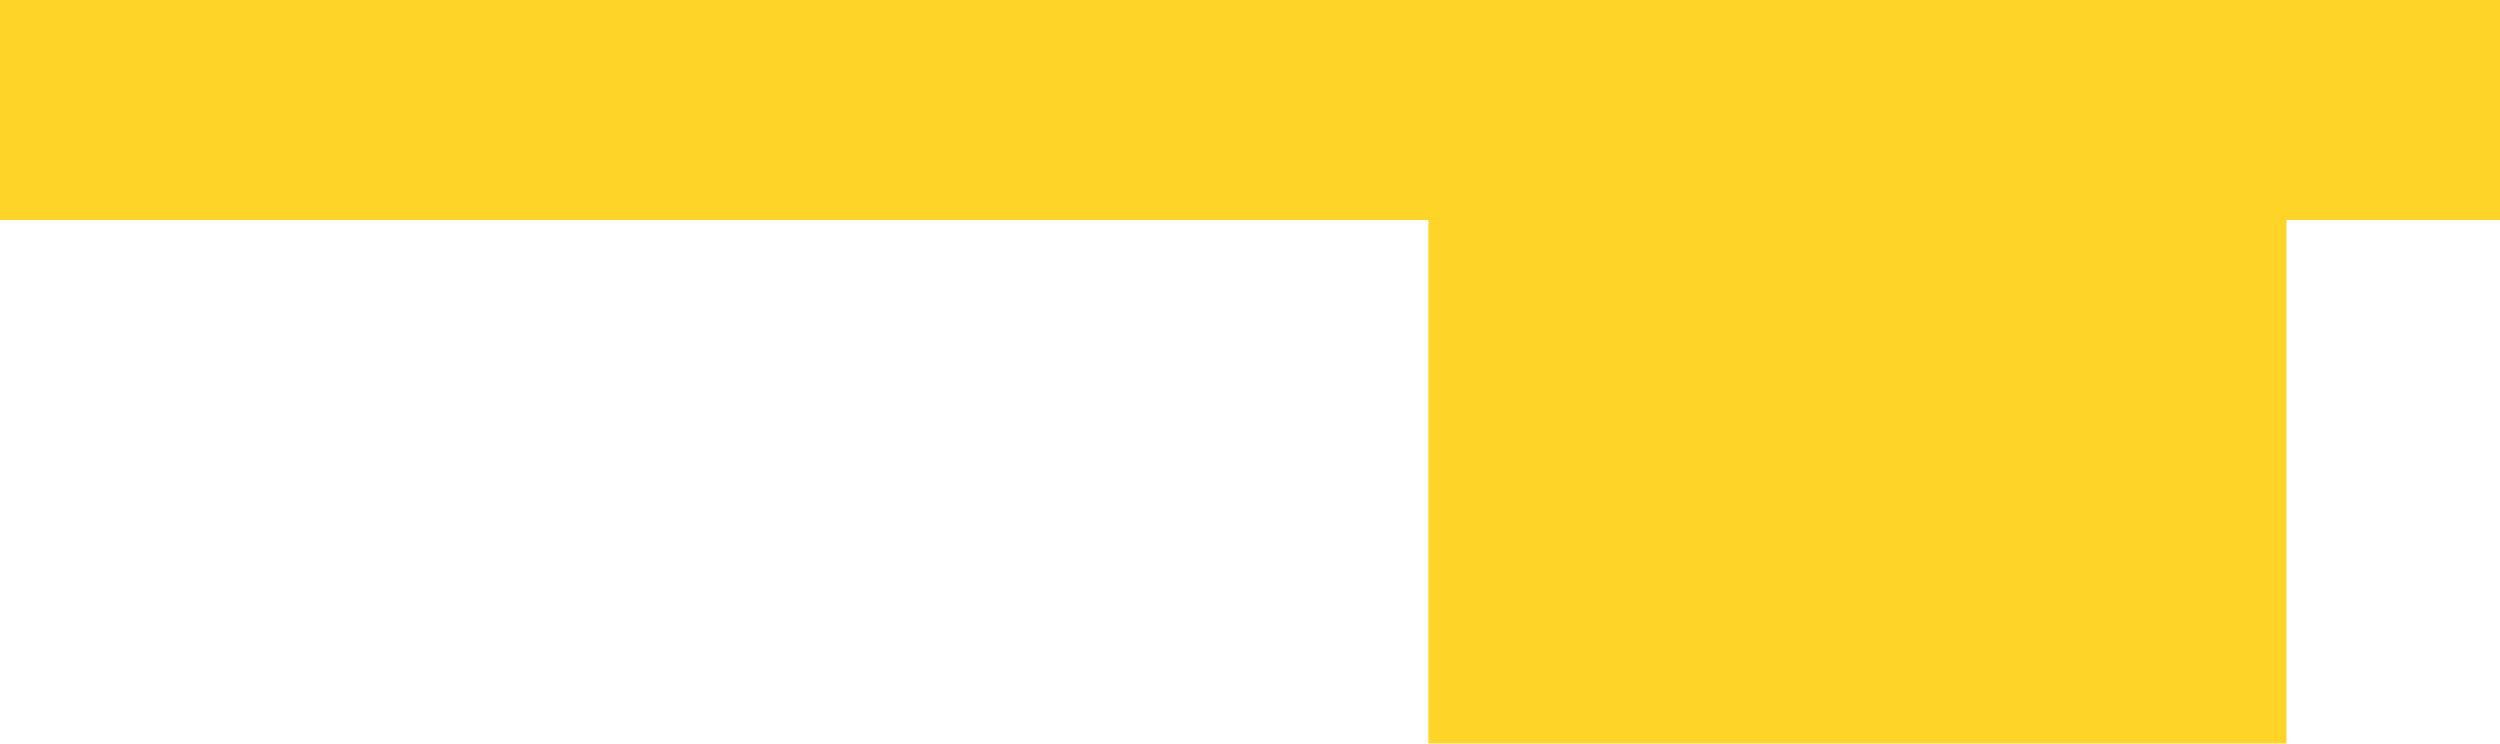
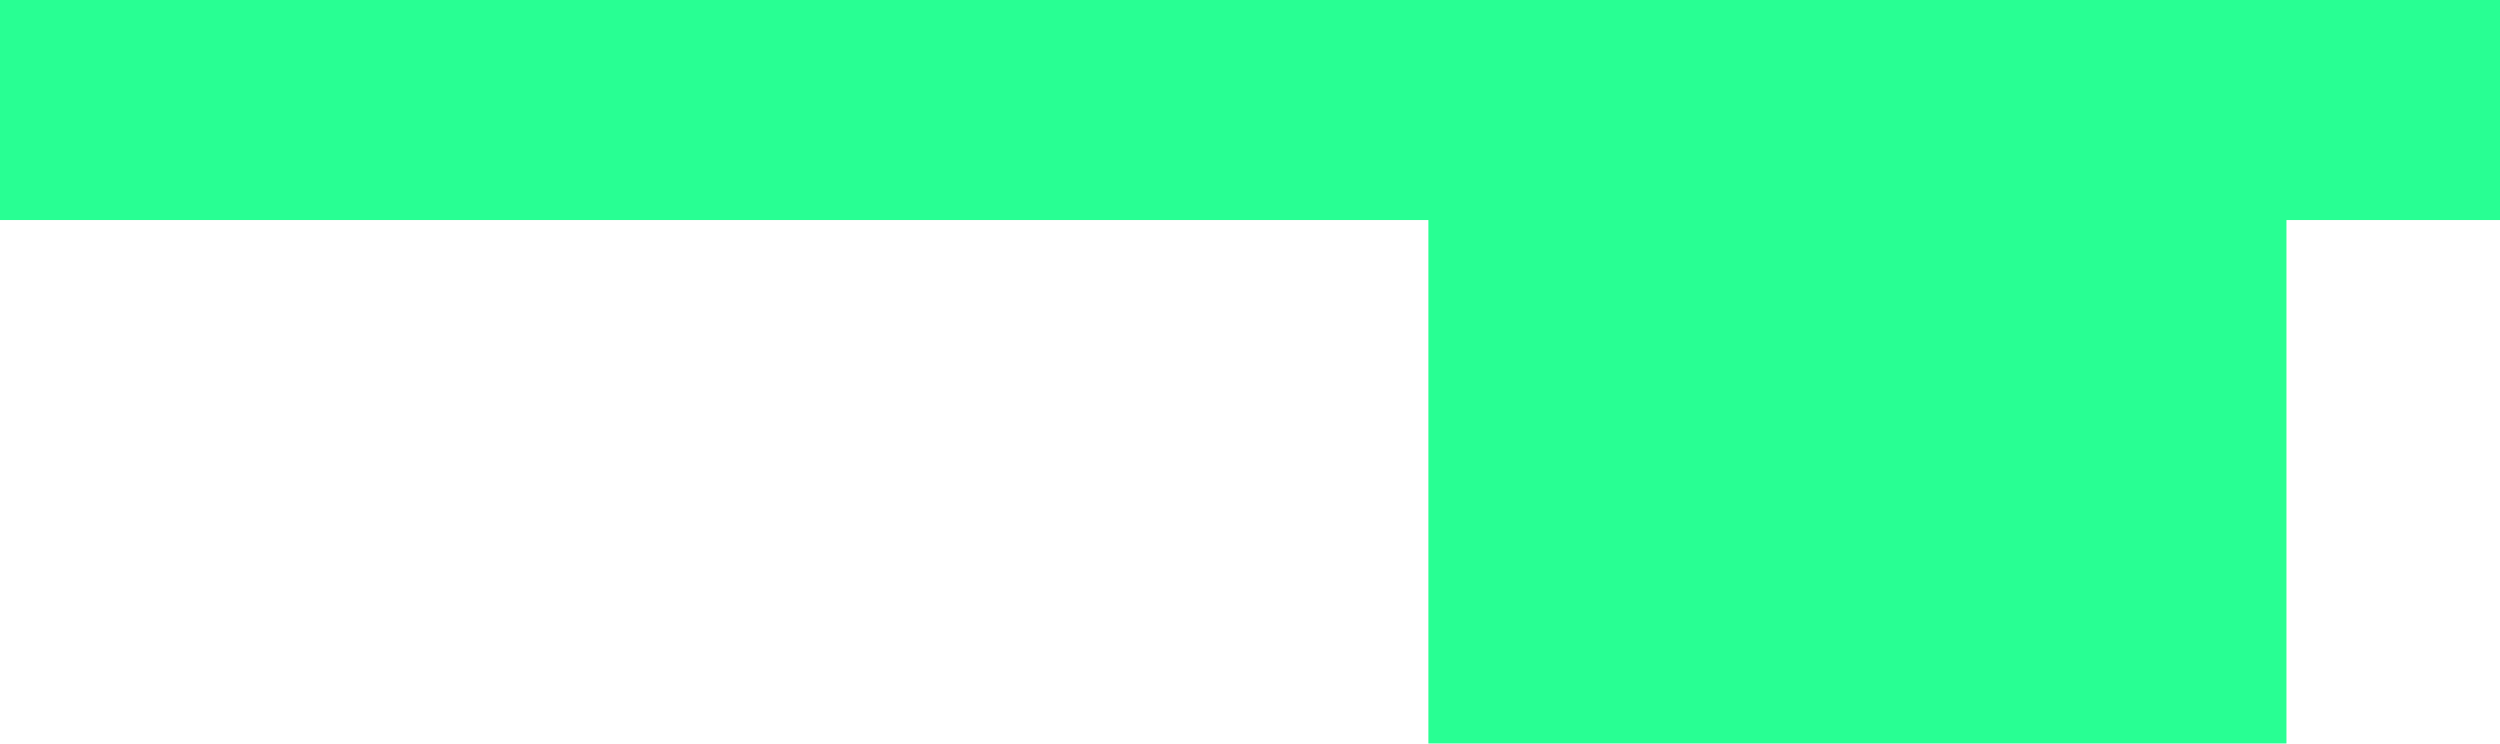
<svg xmlns="http://www.w3.org/2000/svg" id="foil" viewBox="4548 517 1920 571" fill="none" version="1.1">
  <g id="foil-group">
    <g class="fills" id="foil-fills">
-       <path d="M5645,686L4548,686L4548,517L6468,517L6468,686L6304,686L6304,1088L5645,1088L5645,686" fill="#ffd429" />
+       <path d="M5645,686L4548,686L4548,517L6468,517L6468,686L6304,686L6304,1088L5645,1088L5645,686" fill="#28ff93" />
    </g>
  </g>
</svg>
